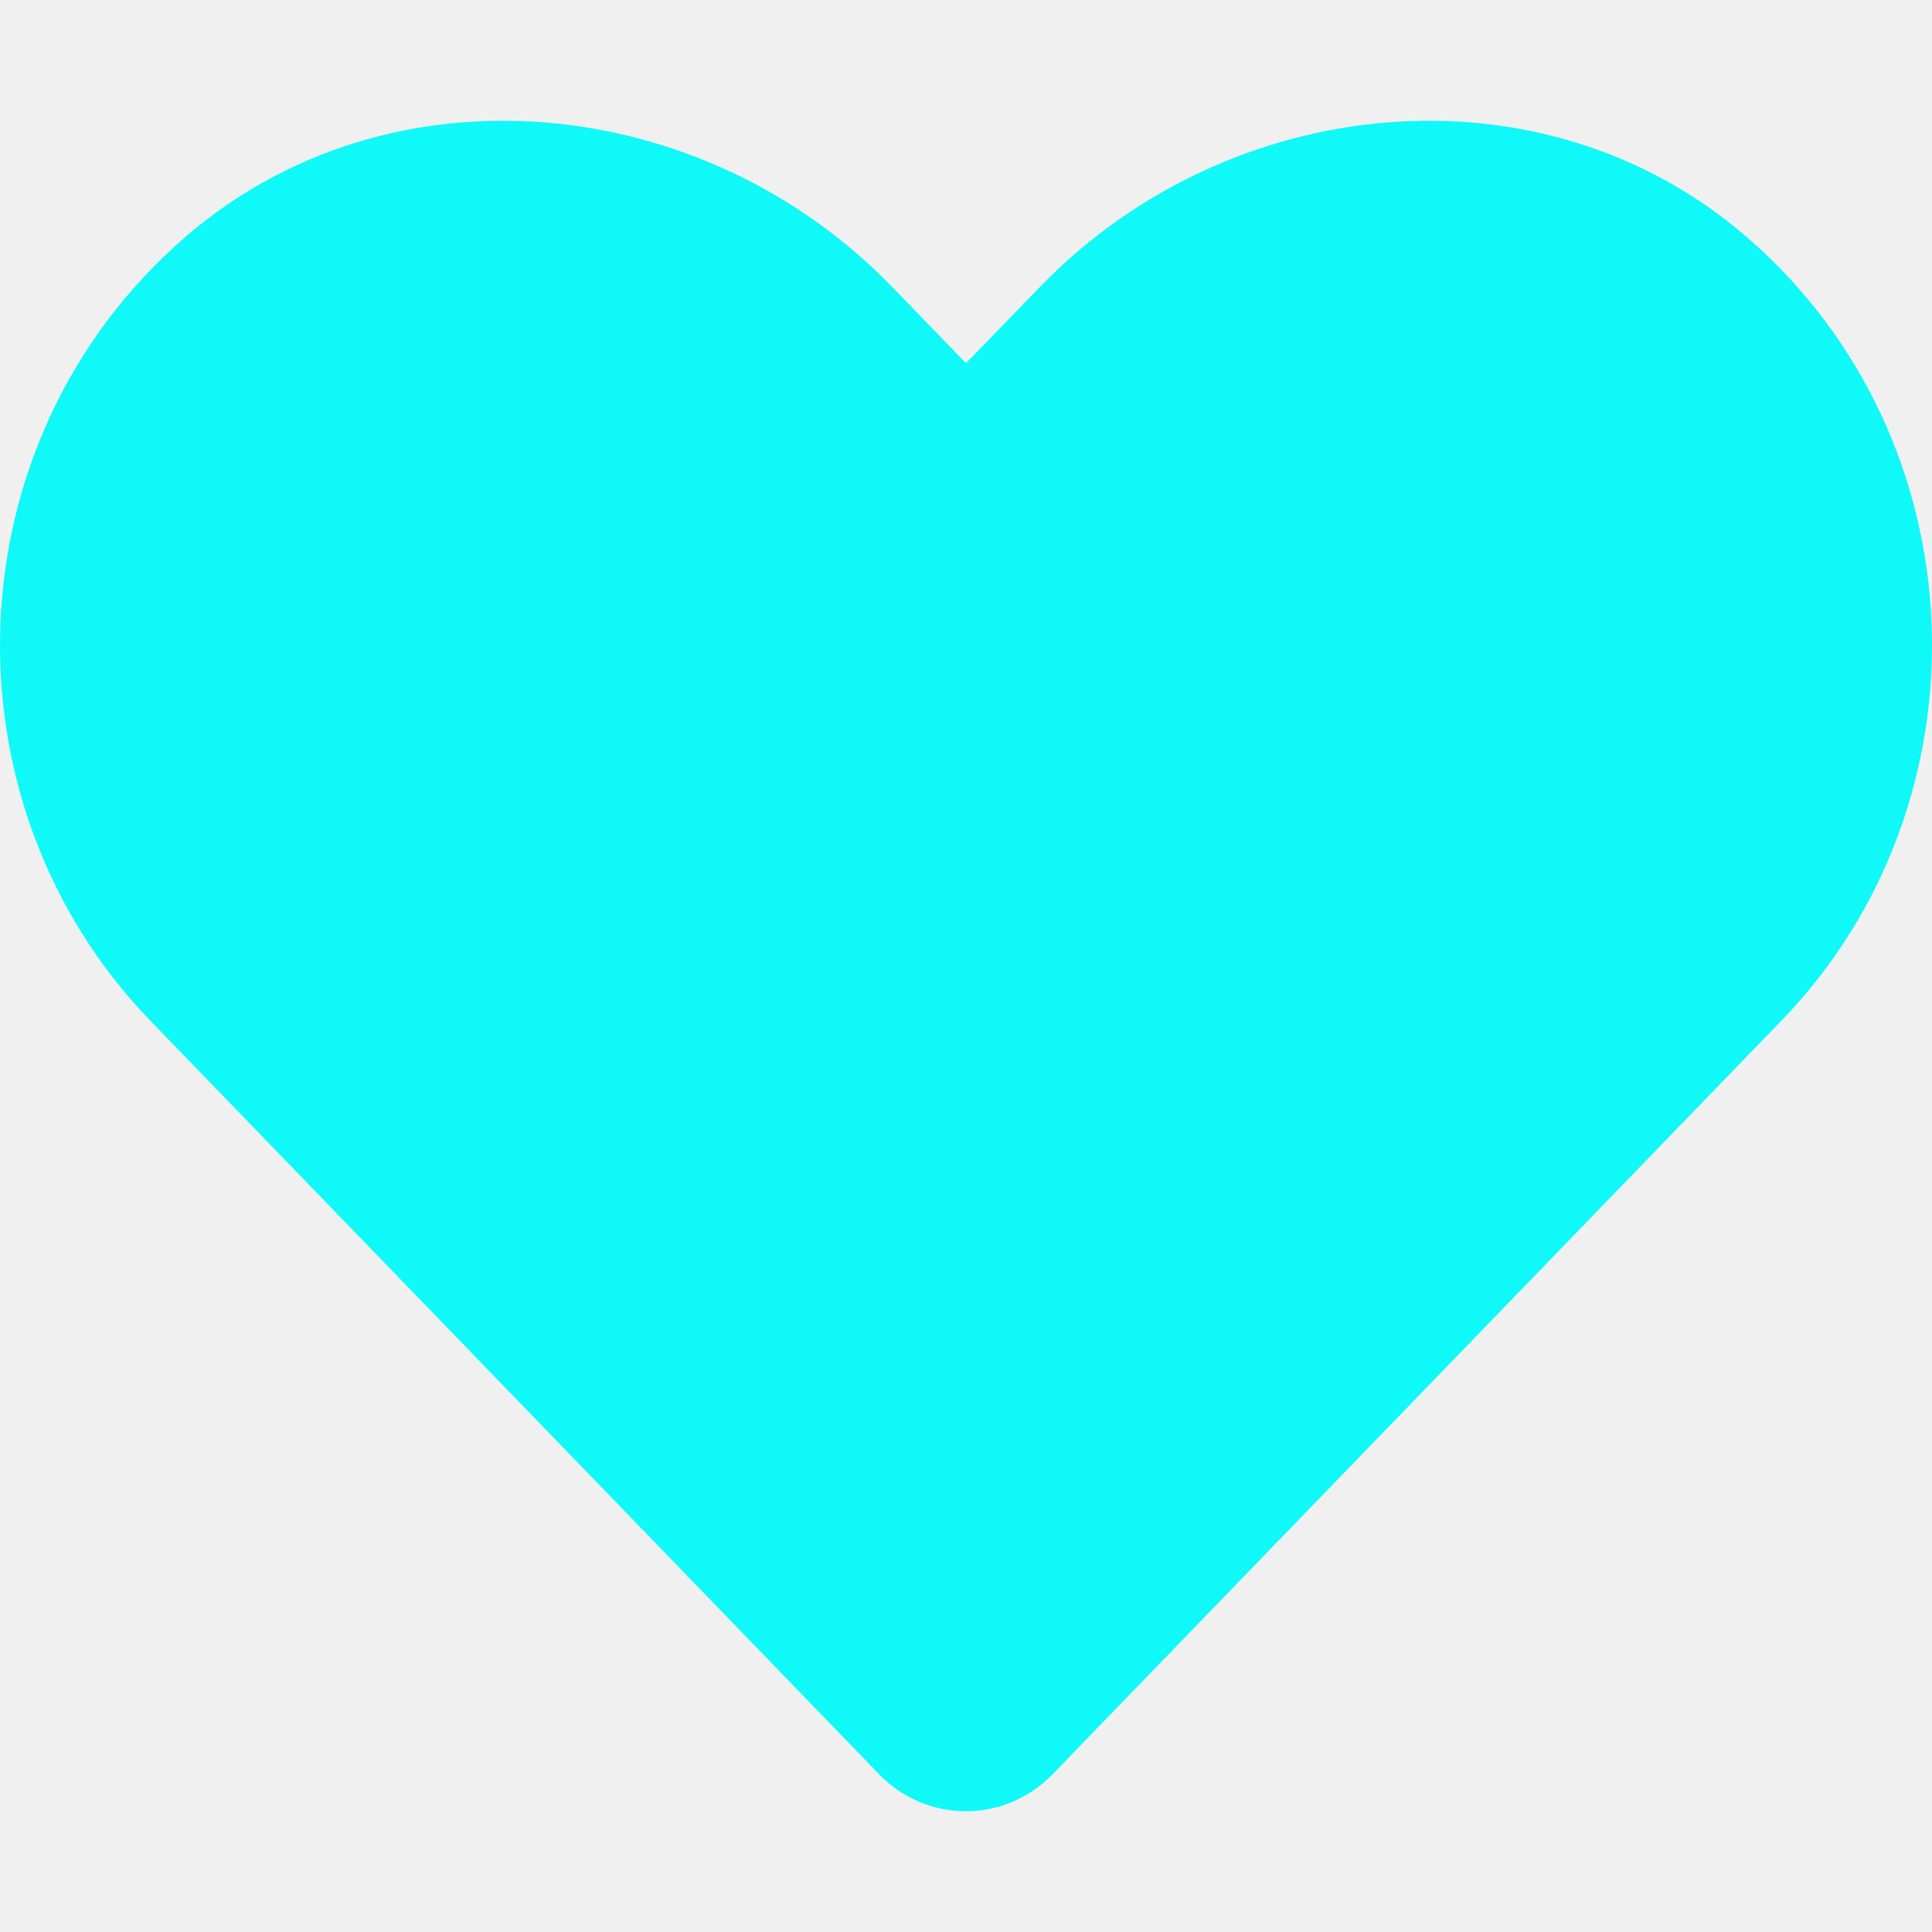
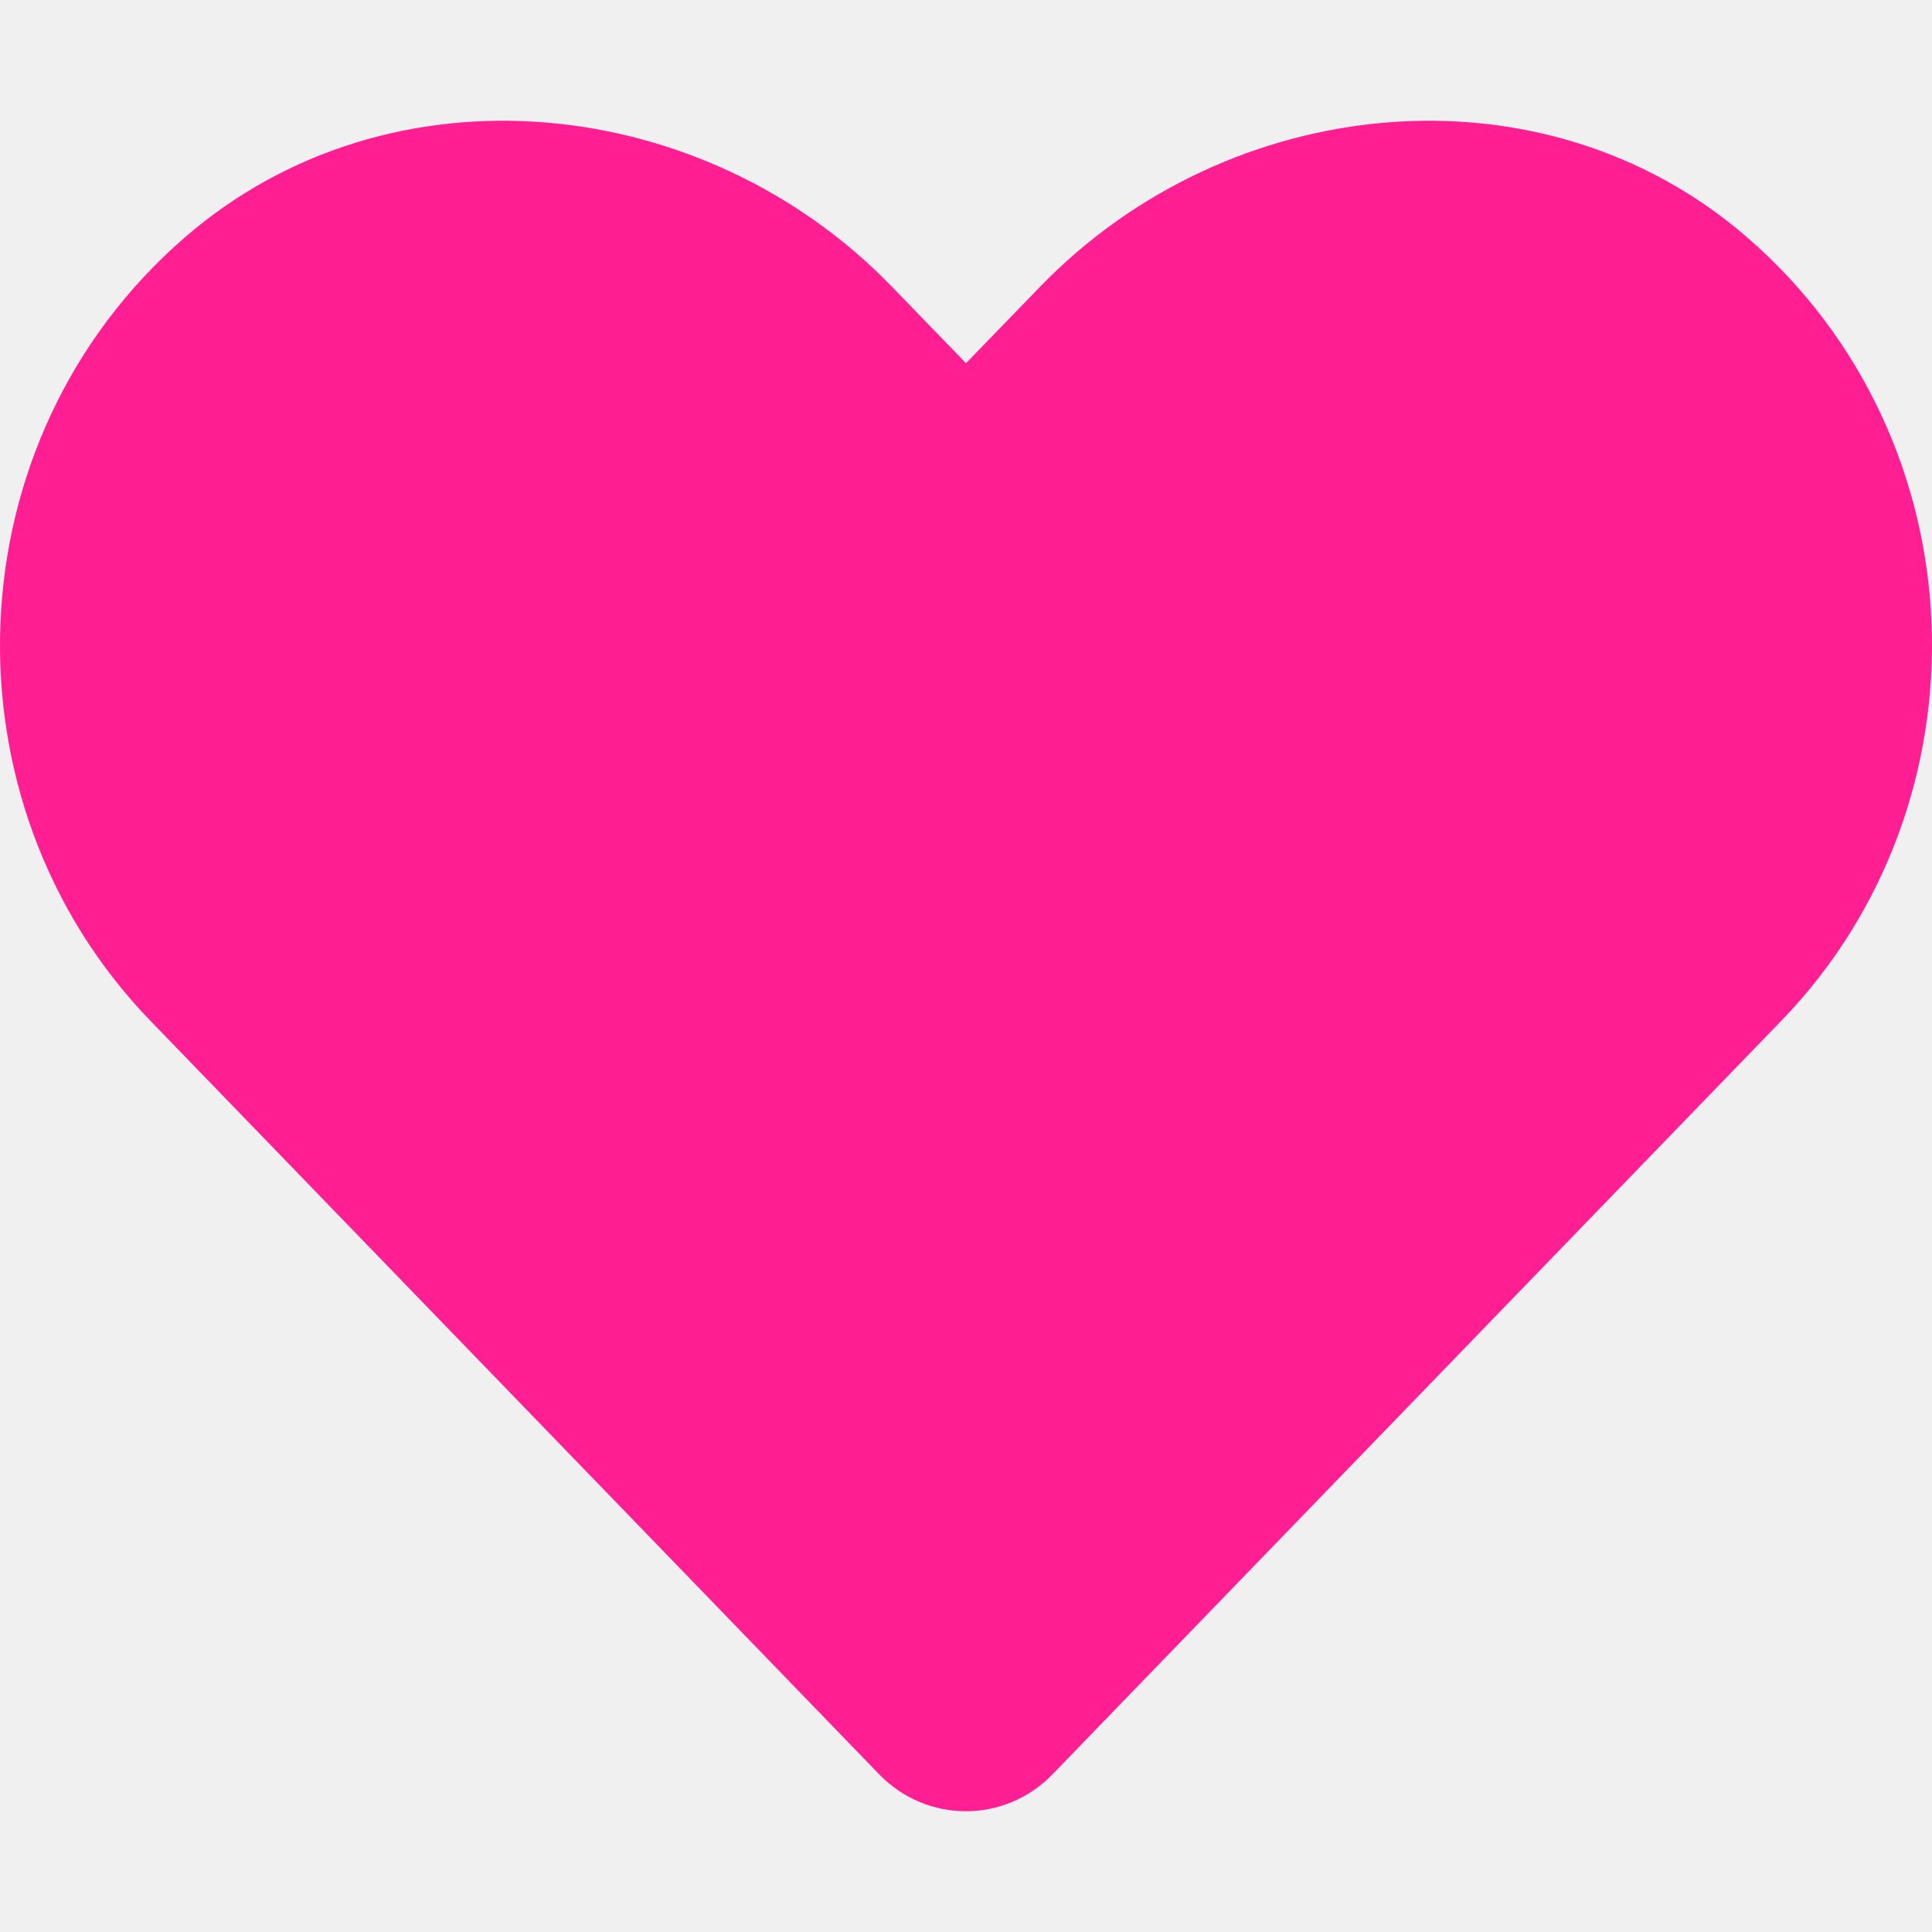
<svg xmlns="http://www.w3.org/2000/svg" width="512" height="512" viewBox="0 0 512 512" fill="none">
-   <g id="heart-alt" clip-path="url(#clip0_10_108)">
-     <path id="Vector" d="M472.096 270.486L278.946 470.196C266.304 483.268 245.616 483.268 232.974 470.196L39.824 270.486C-16.197 212.517 -13.104 116.653 49.041 62.862C103.316 15.884 186.371 24.359 236.32 75.925L256.007 96.249L275.694 75.925C325.641 24.36 408.694 15.884 462.969 62.859C525.118 116.649 528.212 212.515 472.096 270.486Z" fill="#10F9F9" />
-   </g>
-   <defs>
-     <clipPath id="clip0_10_108">
-       <rect width="512" height="512" fill="white" />
-     </clipPath>
-   </defs>
+   <path id="Vector" d="M472.096 270.486L278.946 470.196C266.304 483.268 245.616 483.268 232.974 470.196L39.824 270.486C-16.197 212.517 -13.104 116.653 49.041 62.862C103.316 15.884 186.371 24.359 236.32 75.925L256.007 96.249L275.694 75.925C325.641 24.36 408.694 15.884 462.969 62.859C525.118 116.649 528.212 212.515 472.096 270.486Z" fill="#ff1f93" />
</svg>
